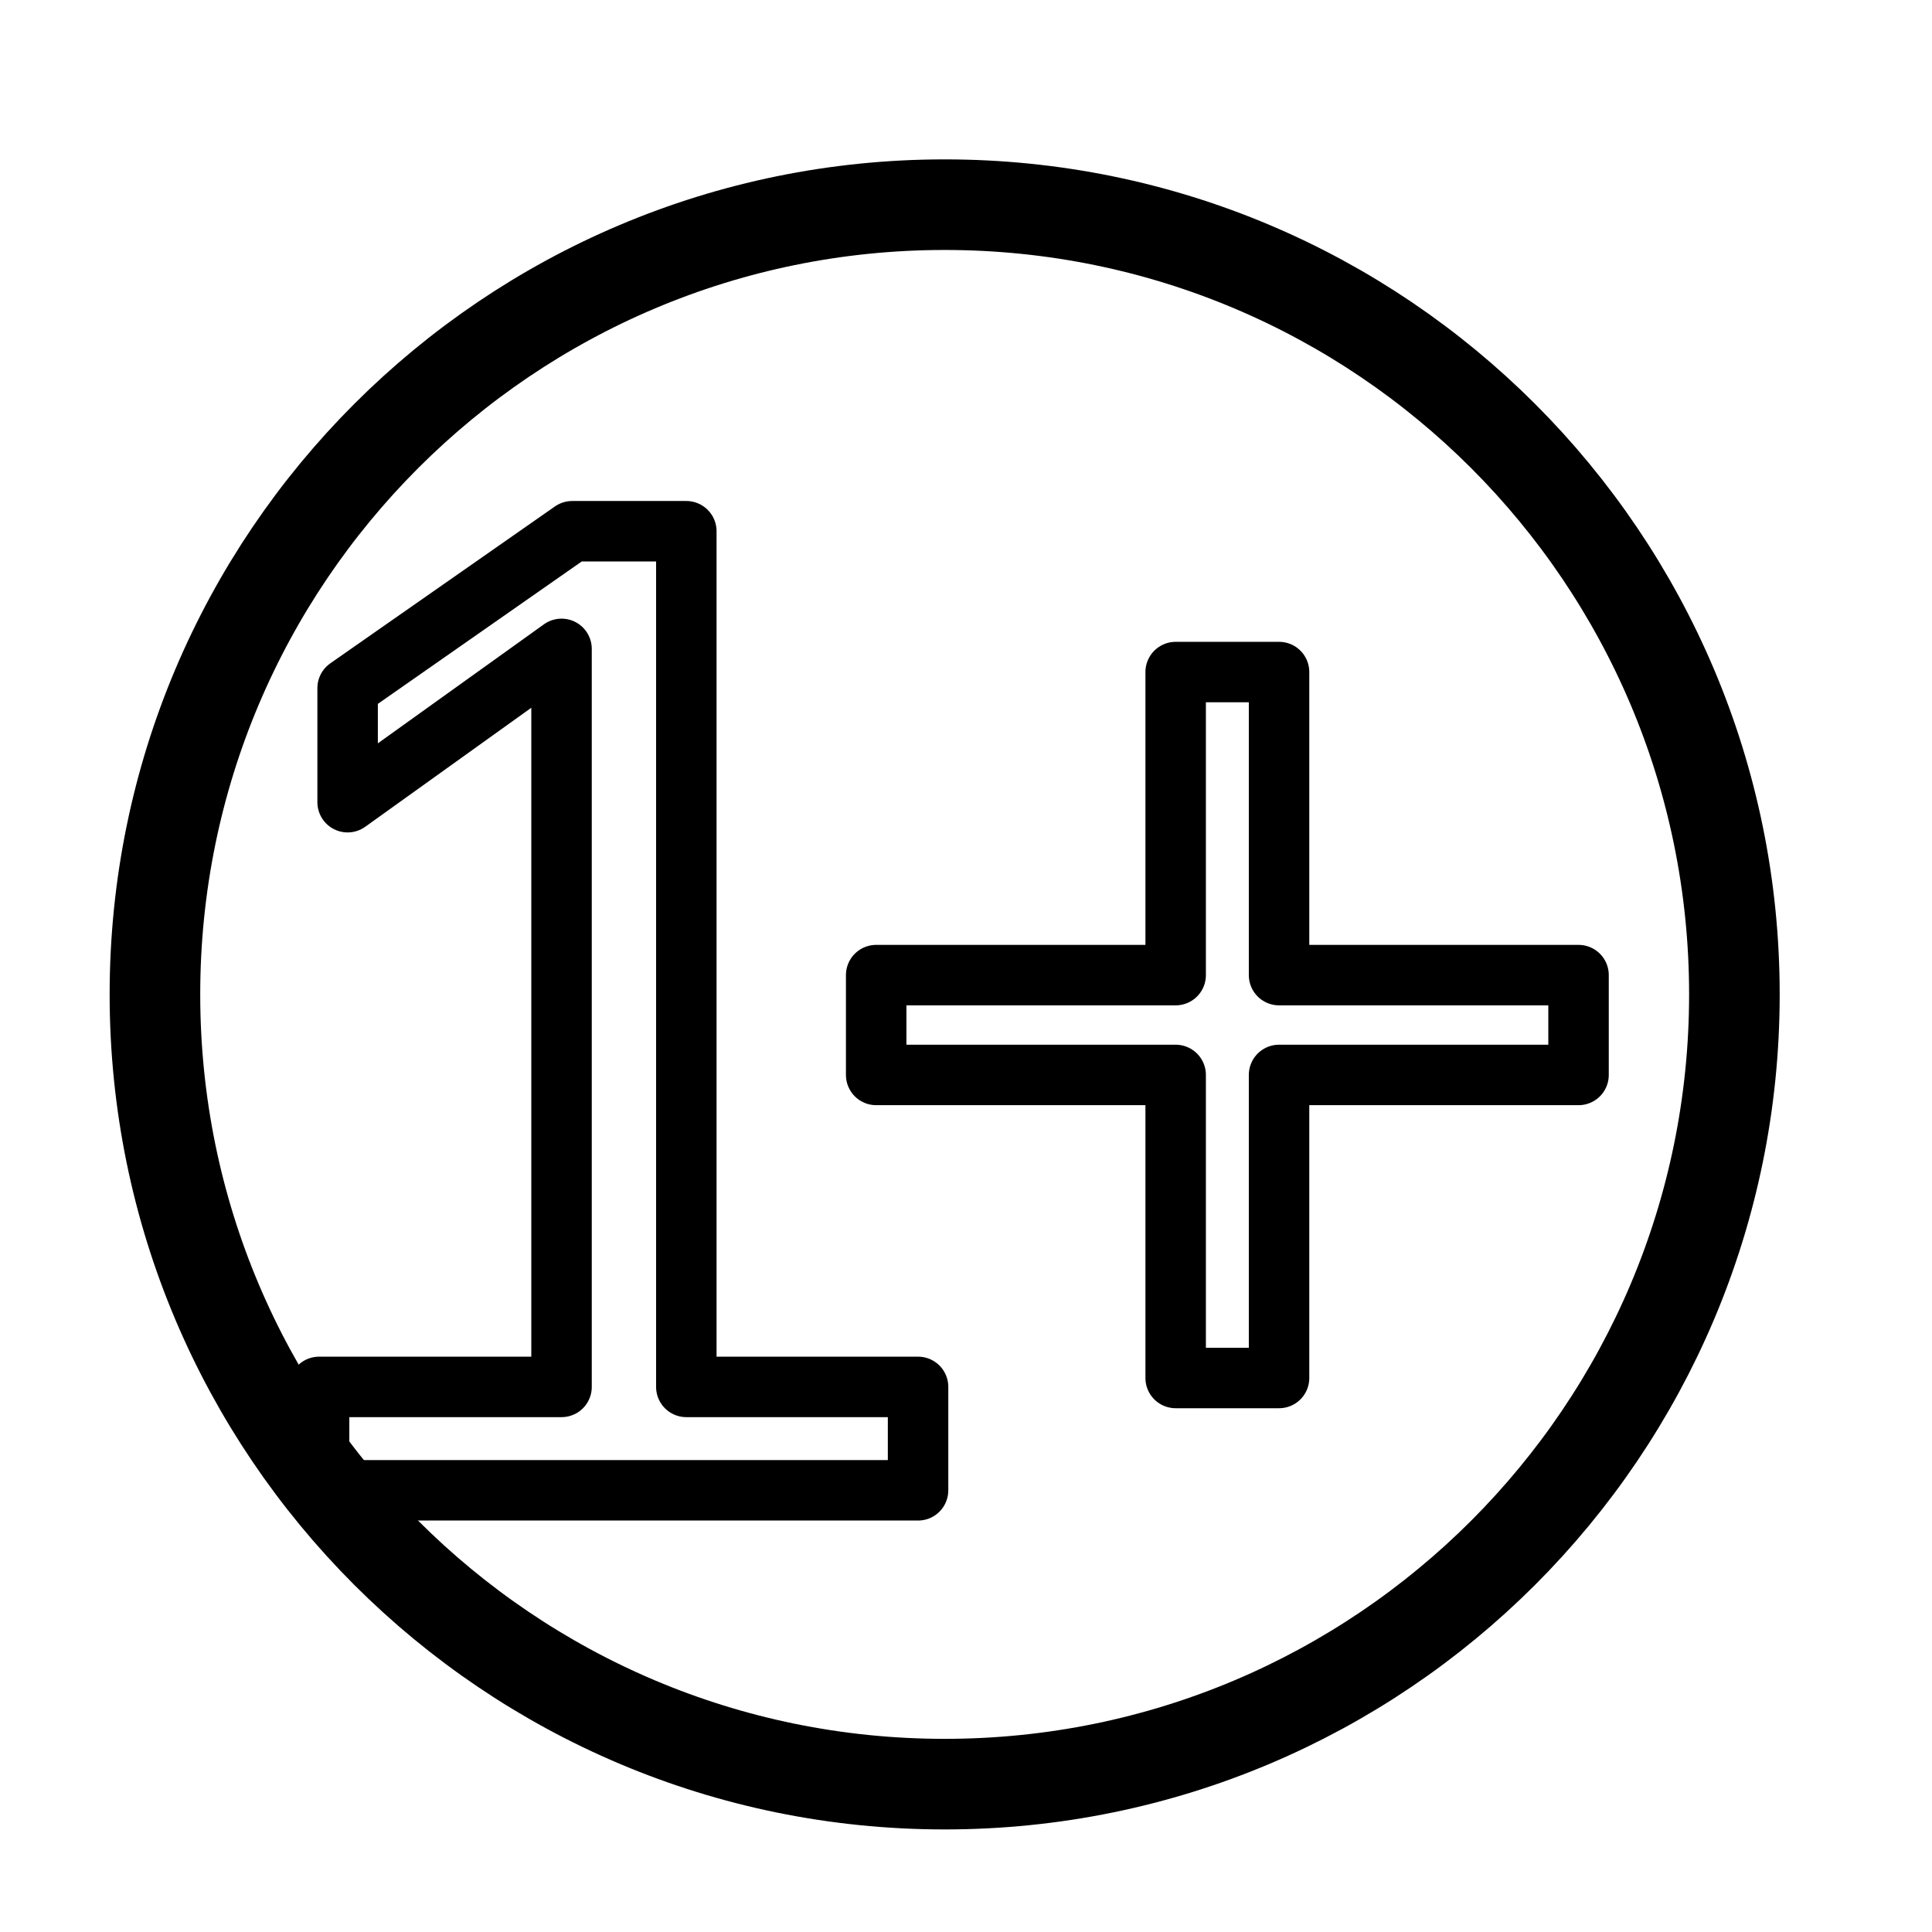
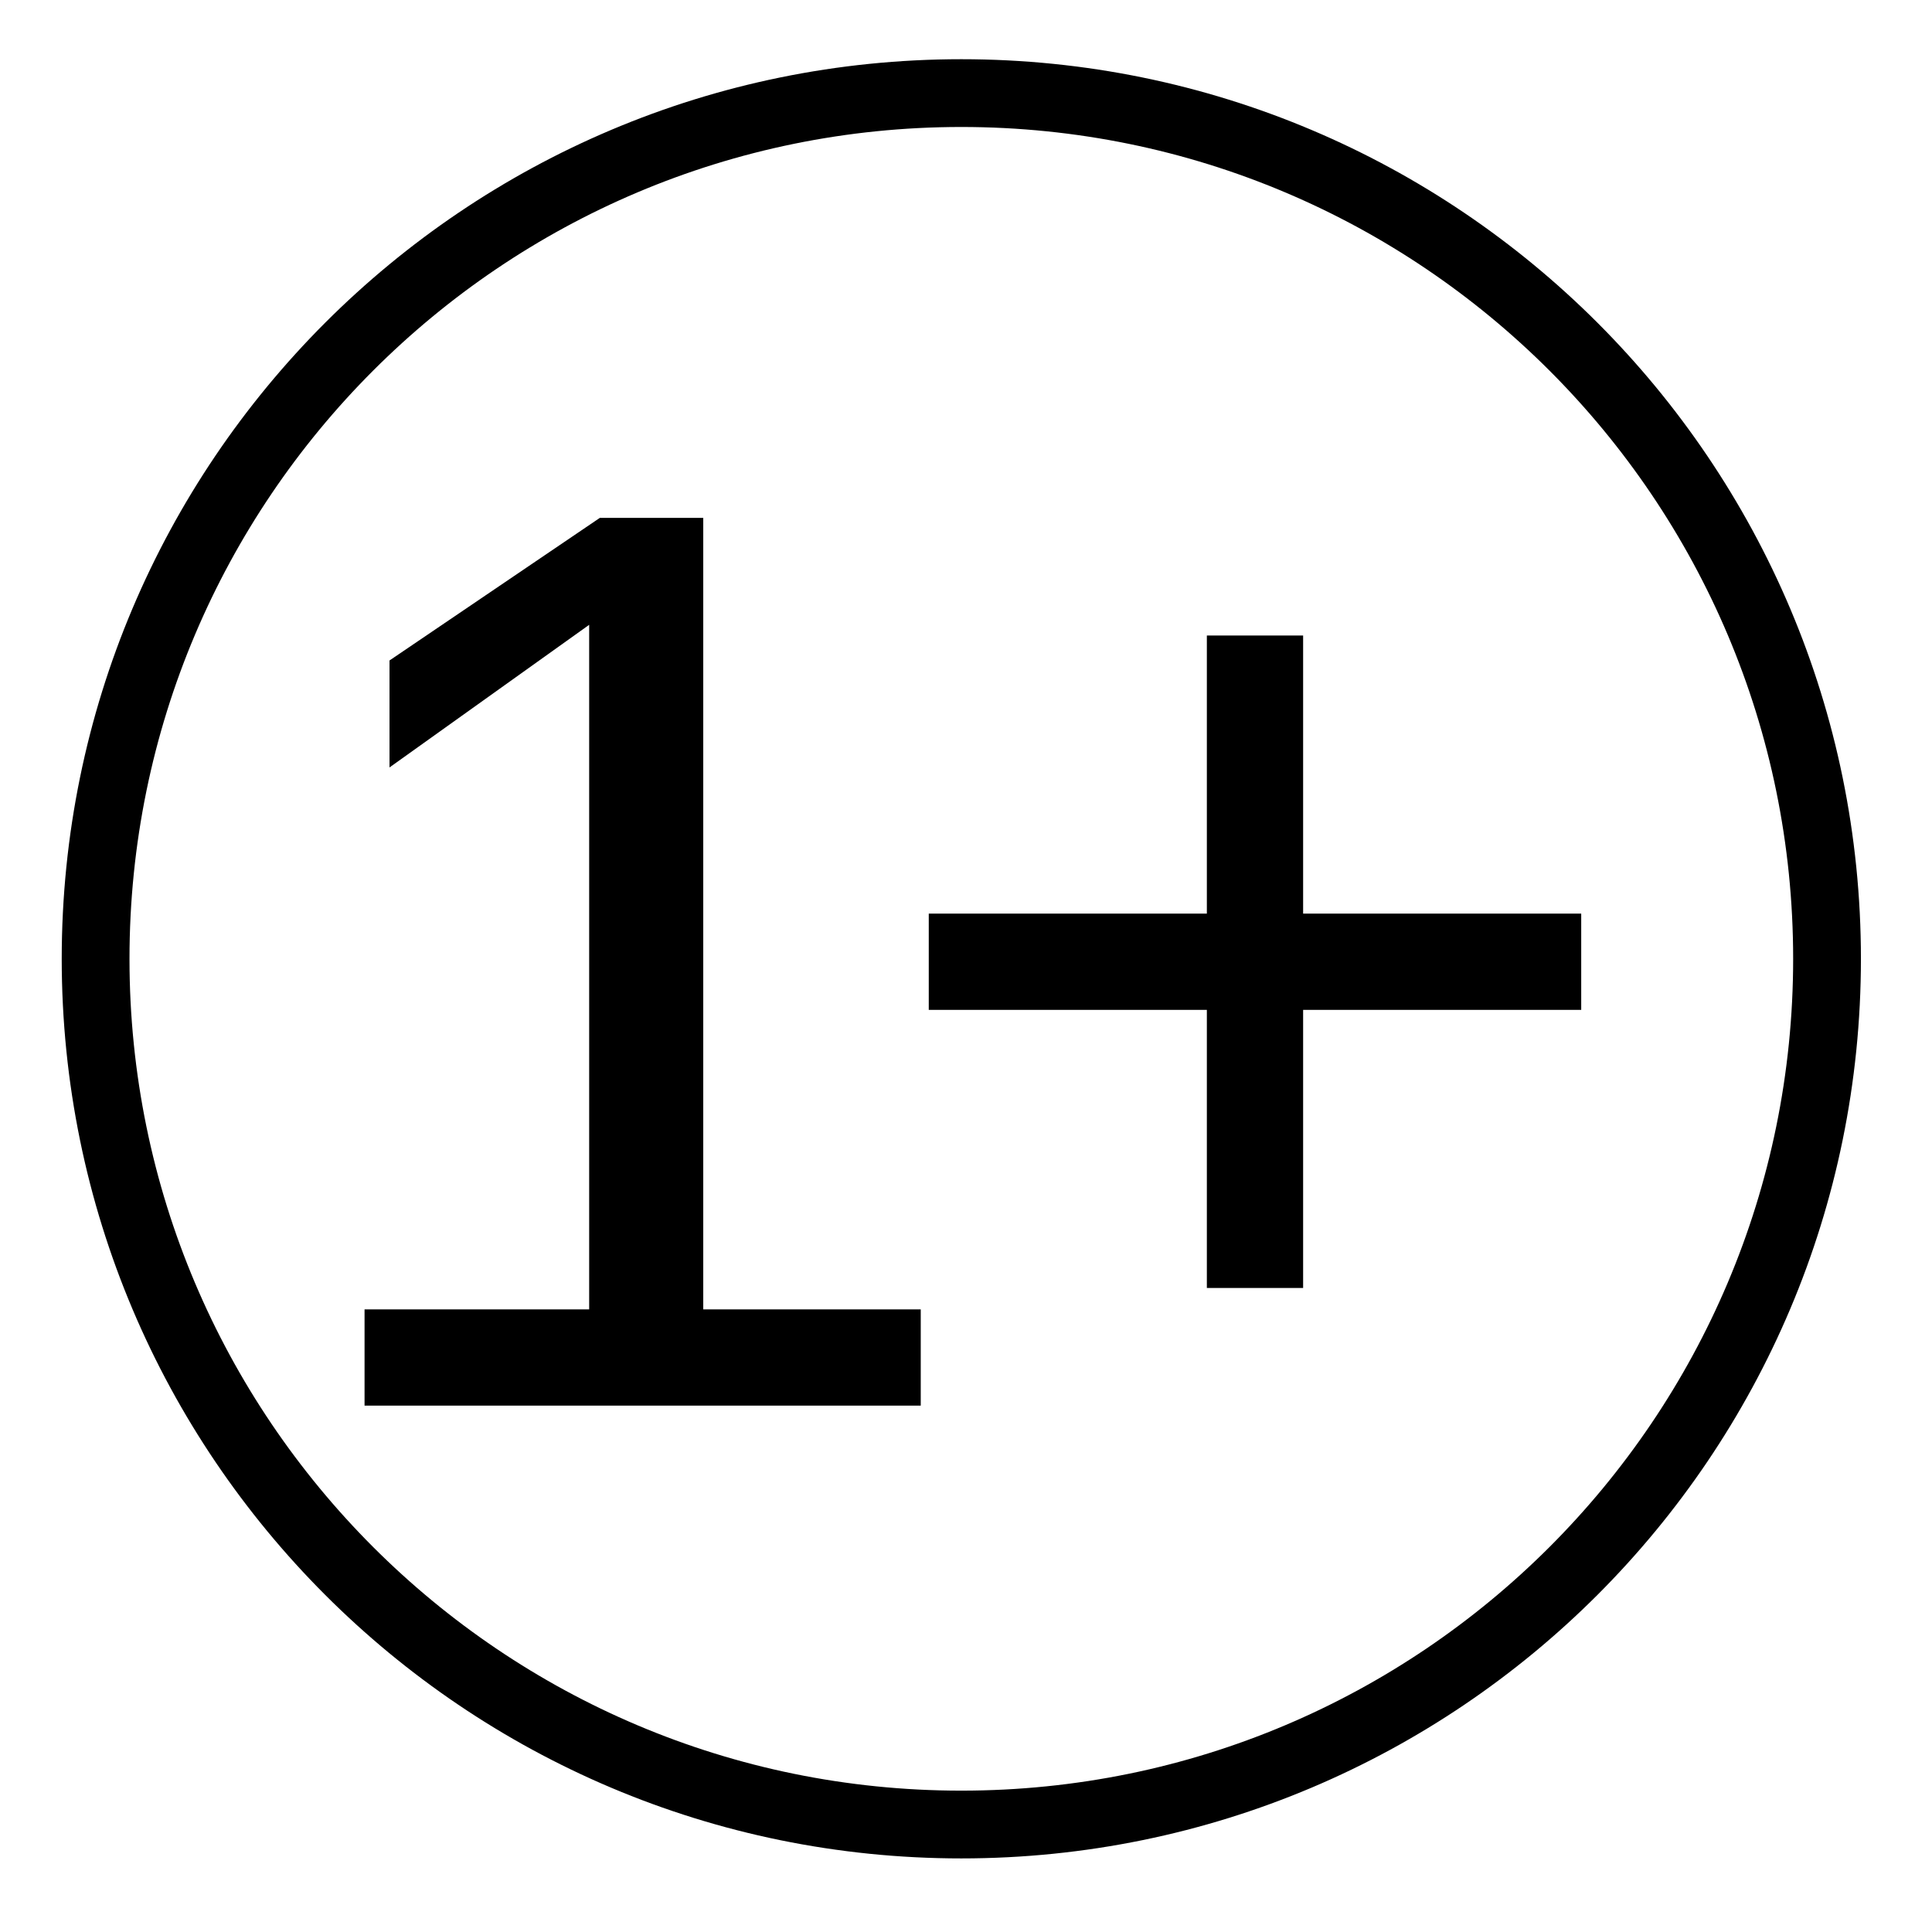
<svg xmlns="http://www.w3.org/2000/svg" xmlns:ns2="http://www.openswatchbook.org/uri/2009/osb" xmlns:xlink="http://www.w3.org/1999/xlink" width="32" height="32" viewBox="0 0 8.467 8.467" version="1.1" id="svg5" xml:space="preserve">
  <defs id="defs2">
    <filter style="color-interpolation-filters:sRGB" id="filter2608" x="-0.021" y="-0.045" width="1.043" height="1.15">
      <feFlood flood-opacity="0.306" flood-color="rgb(88,88,88)" result="flood" id="feFlood2598" />
      <feComposite in="flood" in2="SourceGraphic" operator="in" result="composite1" id="feComposite2600" />
      <feGaussianBlur in="composite1" stdDeviation="3" result="blur" id="feGaussianBlur2602" />
      <feOffset dx="0" dy="9.377" result="offset" id="feOffset2604" />
      <feComposite in="SourceGraphic" in2="offset" operator="over" result="composite2" id="feComposite2606" />
    </filter>
    <linearGradient id="linearGradient840">
      <stop id="stop836" offset="0" style="stop-color:#cd9ef7;stop-opacity:1" />
      <stop id="stop838" offset="1" style="stop-color:#a56de2;stop-opacity:1" />
    </linearGradient>
    <linearGradient id="linearGradient4564">
      <stop offset="0" style="stop-color:#ffffff;stop-opacity:1" id="stop4566" />
      <stop offset="0.493" style="stop-color:#ffffff;stop-opacity:0.235" id="stop4568" />
      <stop offset="0.501" style="stop-color:#ffffff;stop-opacity:0.157" id="stop4570" />
      <stop offset="1" style="stop-color:#ffffff;stop-opacity:0.392" id="stop4572" />
    </linearGradient>
    <linearGradient x1="71.204" y1="18.516" x2="71.204" y2="38.582" id="linearGradient4338-5-6" xlink:href="#linearGradient4564" gradientUnits="userSpaceOnUse" gradientTransform="matrix(-0.00630901,-0.285816,-0.285816,0.00630901,13.03869,24.4119)" />
    <linearGradient id="linearGradient4526" ns2:paint="solid">
      <stop style="stop-color:#ffffff;stop-opacity:1;" offset="0" id="stop4528" />
    </linearGradient>
    <radialGradient cx="24.837" cy="36.421" r="15.645" fx="24.837" fy="36.421" id="radialGradient3030" xlink:href="#linearGradient8662-7" gradientUnits="userSpaceOnUse" gradientTransform="matrix(1,0,0,0.536723,0,16.87306)" />
    <linearGradient id="linearGradient8662-7">
      <stop id="stop8664-0" style="stop-color:#000000;stop-opacity:1" offset="0" />
      <stop id="stop8666-1" style="stop-color:#000000;stop-opacity:0" offset="1" />
    </linearGradient>
    <linearGradient gradientUnits="userSpaceOnUse" y2="45.304" x2="38.329" y1="7.693" x1="38.329" id="linearGradient842" xlink:href="#linearGradient840" gradientTransform="matrix(-0.00390172,-0.1767591,-0.1767591,0.00390172,8.954381,8.107201)" />
    <filter style="color-interpolation-filters:sRGB" id="filter794" x="-0.062" y="-0.062" width="1.124" height="1.124">
      <feFlood flood-opacity="0.192" flood-color="rgb(0,0,0)" result="flood" id="feFlood784" />
      <feComposite in="flood" in2="SourceGraphic" operator="in" result="composite1" id="feComposite786" />
      <feGaussianBlur in="composite1" stdDeviation="0.5" result="blur" id="feGaussianBlur788" />
      <feOffset dx="1" dy="1" result="offset" id="feOffset790" />
      <feComposite in="SourceGraphic" in2="offset" operator="over" result="composite2" id="feComposite792" />
    </filter>
    <linearGradient id="linearGradient8171">
      <stop style="stop-color: rgb(187, 189, 186); stop-opacity: 1;" offset="0" id="stop8173" />
      <stop style="stop-color: rgb(112, 116, 110); stop-opacity: 1;" offset="1" id="stop8175" />
    </linearGradient>
    <linearGradient id="linearGradient2224">
      <stop style="stop-color: rgb(124, 124, 124); stop-opacity: 1;" offset="0" id="stop2226" />
      <stop style="stop-color: rgb(184, 184, 184); stop-opacity: 1;" offset="1" id="stop2228" />
    </linearGradient>
    <linearGradient id="linearGradient7648" gradientUnits="userSpaceOnUse" x1="21.933" y1="24.627" x2="21.933" y2="7.109" style="stroke-width:1.217;stroke-miterlimit:4;stroke-dasharray:none">
      <stop offset="0" style="stop-color: rgb(133, 149, 188); stop-opacity: 1;" id="stop7650" />
      <stop offset="1" style="stop-color: rgb(4, 26, 59); stop-opacity: 1;" id="stop7652" />
    </linearGradient>
    <linearGradient id="linearGradient2392">
      <stop id="stop2394" offset="0" style="stop-color: rgb(113, 91, 38); stop-opacity: 1;" />
      <stop id="stop2396" offset="1" style="stop-color: rgb(49, 39, 16); stop-opacity: 1;" />
    </linearGradient>
    <linearGradient style="stroke-width:1.217;stroke-miterlimit:4;stroke-dasharray:none" y2="36.033" x2="31.081" y1="3.732" x1="12.487" gradientUnits="userSpaceOnUse" id="aigrd1">
      <stop id="stop16177" style="stop-color: rgb(210, 210, 210); stroke-dasharray: none; stroke-miterlimit: 4; stroke-width: 1.217;" offset="0" />
      <stop id="stop16179" style="stop-color: rgb(237, 237, 237); stroke-dasharray: none; stroke-miterlimit: 4; stroke-width: 1.217;" offset="1" />
    </linearGradient>
    <linearGradient style="stroke-width:1.217;stroke-miterlimit:4;stroke-dasharray:none" y2="22.577" x2="21.917" y1="30.341" x1="21.877" gradientUnits="userSpaceOnUse" id="aigrd2">
      <stop id="stop16184" style="stop-color: rgb(94, 79, 7); stop-opacity: 1;" offset="0" />
      <stop id="stop16186" style="stop-color: rgb(52, 138, 49); stop-opacity: 1;" offset="1" />
    </linearGradient>
    <linearGradient style="stroke-width:1.217;stroke-miterlimit:4;stroke-dasharray:none" y2="7.109" x2="21.933" y1="24.627" x1="21.933" gradientUnits="userSpaceOnUse" id="aigrd3">
      <stop id="stop16199" style="stop-color: rgb(208, 214, 229); stroke-dasharray: none; stroke-miterlimit: 4; stroke-width: 1.217;" offset="0" />
      <stop id="stop16201" style="stop-color: rgb(9, 58, 128); stroke-dasharray: none; stroke-miterlimit: 4; stroke-width: 1.217;" offset="1" />
    </linearGradient>
    <linearGradient id="linearGradient2591">
      <stop style="stop-color:#73d216" offset="0" id="stop2593" />
      <stop style="stop-color:#4e9a06" offset="1" id="stop2595" />
    </linearGradient>
    <linearGradient id="linearGradient5048">
      <stop style="stop-color:black;stop-opacity:0;" offset="0" id="stop5050" />
      <stop id="stop5056" offset="0.5" style="stop-color:black;stop-opacity:1;" />
      <stop style="stop-color:black;stop-opacity:0;" offset="1" id="stop5052" />
    </linearGradient>
    <radialGradient xlink:href="#linearGradient8662-7" id="radialGradient4548" cx="24.307" cy="42.078" fx="24.307" fy="42.078" r="15.822" gradientTransform="matrix(1,0,0,0.284916,0,30.08928)" gradientUnits="userSpaceOnUse" />
    <linearGradient id="linearGradient15662">
      <stop style="stop-color:#ffffff;stop-opacity:1;" offset="0" id="stop15664" />
      <stop style="stop-color:#f8f8f8;stop-opacity:1;" offset="1" id="stop15666" />
    </linearGradient>
    <radialGradient gradientUnits="userSpaceOnUse" fy="64.568" fx="20.892" r="5.257" cy="64.568" cx="20.892" id="aigrd3-3">
      <stop id="stop15573" style="stop-color:#F0F0F0" offset="0" />
      <stop id="stop15575" style="stop-color:#9a9a9a;stop-opacity:1;" offset="1" />
    </radialGradient>
    <radialGradient gradientUnits="userSpaceOnUse" fy="114.568" fx="20.892" r="5.256" cy="114.568" cx="20.892" id="aigrd2-6">
      <stop id="stop15566" style="stop-color:#F0F0F0" offset="0" />
      <stop id="stop15568" style="stop-color:#9a9a9a;stop-opacity:1;" offset="1" />
    </radialGradient>
    <linearGradient id="linearGradient269">
      <stop style="stop-color:#a3a3a3;stop-opacity:1;" offset="0" id="stop270" />
      <stop style="stop-color:#4c4c4c;stop-opacity:1;" offset="1" id="stop271" />
    </linearGradient>
    <linearGradient id="linearGradient259">
      <stop style="stop-color:#fafafa;stop-opacity:1;" offset="0" id="stop260" />
      <stop style="stop-color:#bbbbbb;stop-opacity:1;" offset="1" id="stop261" />
    </linearGradient>
    <linearGradient id="linearGradient12512">
      <stop style="stop-color:#ffffff;stop-opacity:1;" offset="0" id="stop12513" />
      <stop style="stop-color:#fff520;stop-opacity:0.891;" offset="0.5" id="stop12517" />
      <stop style="stop-color:#fff300;stop-opacity:0;" offset="1" id="stop12514" />
    </linearGradient>
    <linearGradient id="linearGradient4031">
      <stop style="stop-color:#ef0909;stop-opacity:1;" offset="0" id="stop4033" />
      <stop style="stop-color:#ab0404;stop-opacity:1;" offset="1" id="stop4035" />
    </linearGradient>
    <linearGradient id="linearGradient4119">
      <stop id="stop4121" style="stop-color:#ffffff;stop-opacity:1" offset="0" />
      <stop id="stop4148" style="stop-color:#afaba5;stop-opacity:1" offset="0.54" />
      <stop id="stop4146" style="stop-color:#837874;stop-opacity:1" offset="0.62" />
      <stop id="stop4123" style="stop-color:#b4b2aa;stop-opacity:1" offset="1" />
    </linearGradient>
    <linearGradient x1="71.204" y1="15.369" x2="71.204" y2="40.496" id="linearGradient3221" xlink:href="#linearGradient4806-9" gradientUnits="userSpaceOnUse" gradientTransform="matrix(1.592071,0,0,1.592072,-54.78623,-24.2782)" />
    <linearGradient id="linearGradient4806-9">
      <stop id="stop4808-49" style="stop-color:#ffffff;stop-opacity:1" offset="0" />
      <stop id="stop4810-05" style="stop-color:#ffffff;stop-opacity:0.235" offset="0.424" />
      <stop id="stop4812-6" style="stop-color:#ffffff;stop-opacity:0.157" offset="0.821" />
      <stop id="stop4814-7" style="stop-color:#ffffff;stop-opacity:0.392" offset="1" />
    </linearGradient>
    <radialGradient cx="15.026" cy="8.626" r="20" fx="0.304" fy="8.626" id="radialGradient3228" xlink:href="#linearGradient2867-449-88-871-390-598-476-591-434-148-57-177-641-289-620-227-114-444-680-744-4-8-69-5-4-8-426-2-9-1-4-965" gradientUnits="userSpaceOnUse" gradientTransform="matrix(-6.7138023e-8,1.103308,-1.039476,-7.5994236e-8,68.90674,-0.1519488)" />
    <linearGradient id="linearGradient2867-449-88-871-390-598-476-591-434-148-57-177-641-289-620-227-114-444-680-744-4-8-69-5-4-8-426-2-9-1-4-965">
      <stop id="stop4036" style="stop-color:#f4f4f4;stop-opacity:1" offset="0" />
      <stop id="stop4040" style="stop-color:#dadada;stop-opacity:1" offset="1" />
    </linearGradient>
    <radialGradient cx="16" cy="15.377" r="0.626" fx="16" fy="15.377" id="radialGradient3139" xlink:href="#linearGradient4119" gradientUnits="userSpaceOnUse" gradientTransform="matrix(0,2.280334,-2.286523,0,95.28366,-17.01203)" />
    <radialGradient r="62.769" fy="185.297" fx="99.189" cy="185.297" cx="99.189" gradientTransform="matrix(0.3823536,7.5555777e-8,-1.8372241e-8,0.1115198,-5.925427,36.33585)" gradientUnits="userSpaceOnUse" id="radialGradient3300-8" xlink:href="#linearGradient8662-7" />
    <radialGradient r="62.769" fy="185.297" fx="99.189" cy="185.297" cx="99.189" gradientTransform="matrix(0.2549024,5.3967361e-8,-1.2248161e-8,0.07965545,6.716382,44.24067)" gradientUnits="userSpaceOnUse" id="radialGradient4192-6" xlink:href="#linearGradient8662-7" />
    <linearGradient x1="29.127" y1="19.788" x2="29.291" y2="57.567" id="linearGradient3091" xlink:href="#linearGradient3117-8" gradientUnits="userSpaceOnUse" gradientTransform="matrix(0.4937358,0,-0.00214922,0.5151843,57.78491,12.66194)" />
    <linearGradient id="linearGradient3117-8">
      <stop id="stop3119-9" style="stop-color:#ffffff;stop-opacity:1" offset="0" />
      <stop id="stop3121-9" style="stop-color:#ffffff;stop-opacity:0.235" offset="0.569" />
      <stop id="stop3123-6" style="stop-color:#ffffff;stop-opacity:0.157" offset="0.933" />
      <stop id="stop3125-3" style="stop-color:#ffffff;stop-opacity:0.392" offset="1" />
    </linearGradient>
    <linearGradient x1="24" y1="2.011" x2="24" y2="44.532" id="linearGradient3094" xlink:href="#linearGradient4171" gradientUnits="userSpaceOnUse" gradientTransform="matrix(0.4889092,0,0,0.4883983,60.38947,20.83024)" />
    <linearGradient id="linearGradient4171">
      <stop style="stop-color:#ffe16b;stop-opacity:1" offset="0" id="stop4173" />
      <stop style="stop-color:#f9c440;stop-opacity:1" offset="1" id="stop4175" />
    </linearGradient>
    <radialGradient gradientTransform="matrix(1.129412,0,0,0.1294116,1.393877,42.11439)" gradientUnits="userSpaceOnUse" xlink:href="#linearGradient8662-7" id="radialGradient2415-3" fy="4.625" fx="62.625" r="10.625" cy="4.625" cx="62.625" />
    <linearGradient id="linearGradient3811">
      <stop id="stop3813" offset="0" style="stop-color:#a40000;stop-opacity:1" />
      <stop id="stop3815" offset="1" style="stop-color:#c22f2f;stop-opacity:1" />
    </linearGradient>
    <linearGradient id="linearGradient5106">
      <stop style="stop-color:#e78181;stop-opacity:1" offset="0" id="stop5108" />
      <stop id="stop8208" offset="0.253" style="stop-color:#e15f5f;stop-opacity:1" />
      <stop style="stop-color:#c22f2f;stop-opacity:1" offset="0.683" id="stop8210" />
      <stop style="stop-color:#a40000;stop-opacity:1" offset="1" id="stop5110" />
    </linearGradient>
    <radialGradient xlink:href="#linearGradient8662-7" id="radialGradient4548-1" cx="24.307" cy="42.078" fx="24.307" fy="42.078" r="15.822" gradientTransform="matrix(1,0,0,0.284916,0,30.08928)" gradientUnits="userSpaceOnUse" />
    <radialGradient gradientUnits="userSpaceOnUse" fy="64.568" fx="20.892" r="5.257" cy="64.568" cx="20.892" id="aigrd3-3-9">
      <stop id="stop15573-2" style="stop-color:#F0F0F0" offset="0" />
      <stop id="stop15575-0" style="stop-color:#9a9a9a;stop-opacity:1;" offset="1" />
    </radialGradient>
    <radialGradient gradientUnits="userSpaceOnUse" fy="114.568" fx="20.892" r="5.256" cy="114.568" cx="20.892" id="aigrd2-6-2">
      <stop id="stop15566-3" style="stop-color:#F0F0F0" offset="0" />
      <stop id="stop15568-7" style="stop-color:#9a9a9a;stop-opacity:1;" offset="1" />
    </radialGradient>
    <radialGradient cx="15.026" cy="8.626" r="20" fx="0.304" fy="8.626" id="radialGradient3228-8" xlink:href="#linearGradient2867-449-88-871-390-598-476-591-434-148-57-177-641-289-620-227-114-444-680-744-4-8-69-5-4-8-426-2-9-1-4-965" gradientUnits="userSpaceOnUse" gradientTransform="matrix(-6.7138023e-8,1.103308,-1.039476,-7.5994236e-8,68.90674,-0.1519488)" />
    <radialGradient cx="16" cy="15.377" r="0.626" fx="16" fy="15.377" id="radialGradient3139-0" xlink:href="#linearGradient4119" gradientUnits="userSpaceOnUse" gradientTransform="matrix(0,2.280334,-2.286523,0,95.28366,-17.01203)" />
    <radialGradient r="62.769" fy="185.297" fx="99.189" cy="185.297" cx="99.189" gradientTransform="matrix(0.3823536,7.5555777e-8,-1.8372241e-8,0.1115198,-5.925427,36.33585)" gradientUnits="userSpaceOnUse" id="radialGradient3300-8-3" xlink:href="#linearGradient8662-7" />
    <radialGradient r="62.769" fy="185.297" fx="99.189" cy="185.297" cx="99.189" gradientTransform="matrix(0.2549024,5.3967361e-8,-1.2248161e-8,0.07965545,6.716382,44.24067)" gradientUnits="userSpaceOnUse" id="radialGradient4192-6-6" xlink:href="#linearGradient8662-7" />
    <radialGradient gradientTransform="matrix(1.129412,0,0,0.1294116,1.393877,42.11439)" gradientUnits="userSpaceOnUse" xlink:href="#linearGradient8662-7" id="radialGradient2415-3-6" fy="4.625" fx="62.625" r="10.625" cy="4.625" cx="62.625" />
-     <filter style="color-interpolation-filters:sRGB;" id="filter2" x="-0.063" y="-0.063" width="1.141" height="1.156">
-       <feFlood result="flood" in="SourceGraphic" flood-opacity="1" flood-color="rgb(170,170,170)" id="feFlood1" />
-       <feGaussianBlur result="blur" in="SourceGraphic" stdDeviation="0.1" id="feGaussianBlur1" />
-       <feOffset result="offset" in="blur" dx="0.1" dy="0.2" id="feOffset1" />
-       <feComposite result="comp1" operator="in" in="flood" in2="offset" id="feComposite1" />
-       <feComposite result="comp2" operator="over" in="SourceGraphic" in2="comp1" id="feComposite2" />
-     </filter>
  </defs>
  <g id="layer1">
-     <g id="g1">
-       <circle style="fill:none;stroke:#000000;stroke-width:0.397;stroke-linecap:round;stroke-linejoin:round;paint-order:stroke fill markers;stroke-opacity:1;stroke-dasharray:none" id="path1" cx="4.14" cy="4.358" r="3.461" />
-       <text xml:space="preserve" style="font-size:6.116px;font-family:Corbel;-inkscape-font-specification:Corbel;text-align:start;writing-mode:lr-tb;direction:ltr;text-anchor:start;fill:none;fill-opacity:1;stroke:#000000;stroke-width:0.265;stroke-linecap:round;stroke-linejoin:round;stroke-dasharray:none;stroke-opacity:1;paint-order:stroke fill markers" x="0.928" y="6.534" id="text2">
-         <tspan id="tspan2" style="font-style:normal;font-variant:normal;font-weight:normal;font-stretch:normal;font-family:Arial;-inkscape-font-specification:Arial;fill:none;fill-opacity:1;stroke:#000000;stroke-width:0.265;stroke-dasharray:none;stroke-opacity:1" x="0.928" y="6.534">1</tspan>
-       </text>
-       <text xml:space="preserve" style="font-style:normal;font-variant:normal;font-weight:normal;font-stretch:normal;font-size:6.35px;font-family:Arial;-inkscape-font-specification:Arial;text-align:start;writing-mode:lr-tb;direction:ltr;text-anchor:start;fill:none;fill-opacity:1;stroke:#000000;stroke-width:0.265;stroke-linecap:round;stroke-linejoin:round;stroke-dasharray:none;stroke-opacity:1;paint-order:stroke fill markers" x="3.528" y="6.599" id="text5">
-         <tspan id="tspan5" style="fill:none;fill-opacity:1;stroke:#000000;stroke-width:0.265;stroke-dasharray:none;stroke-opacity:1" x="3.528" y="6.599">+</tspan>
-       </text>
-     </g>
+     <circle style="fill:none;stroke:#000000;stroke-width:0.297;stroke-linecap:round;stroke-linejoin:round;stroke-dasharray:none;stroke-opacity:1;paint-order:stroke fill markers" id="circle1" cx="4.213" cy="4.202" r="3.794" />
+     <text xml:space="preserve" style="font-size:5.648px;font-family:Corbel;-inkscape-font-specification:Corbel;text-align:start;writing-mode:lr-tb;direction:ltr;text-anchor:start;fill:#000000;fill-opacity:1;stroke:none;stroke-width:0.244;stroke-linecap:round;stroke-linejoin:round;stroke-dasharray:none;stroke-opacity:1;paint-order:stroke fill markers" x="1.16" y="6.161" id="text2">
+       <tspan id="tspan2" style="font-style:normal;font-variant:normal;font-weight:normal;font-stretch:normal;font-family:Arial;-inkscape-font-specification:Arial;fill:#000000;fill-opacity:1;stroke:none;stroke-width:0.244;stroke-dasharray:none;stroke-opacity:1" x="1.16" y="6.161">1</tspan>
+     </text>
+     <text xml:space="preserve" style="font-style:normal;font-variant:normal;font-weight:normal;font-stretch:normal;font-size:5.864px;font-family:Arial;-inkscape-font-specification:Arial;text-align:start;writing-mode:lr-tb;direction:ltr;text-anchor:start;fill:#000000;fill-opacity:1;stroke:none;stroke-width:0.244;stroke-linecap:round;stroke-linejoin:round;stroke-dasharray:none;stroke-opacity:1;paint-order:stroke fill markers" x="3.789" y="6.159" id="text5">
+       <tspan id="tspan5" style="fill:#000000;fill-opacity:1;stroke:none;stroke-width:0.244;stroke-dasharray:none;stroke-opacity:1" x="3.789" y="6.159">+</tspan>
+     </text>
  </g>
</svg>
